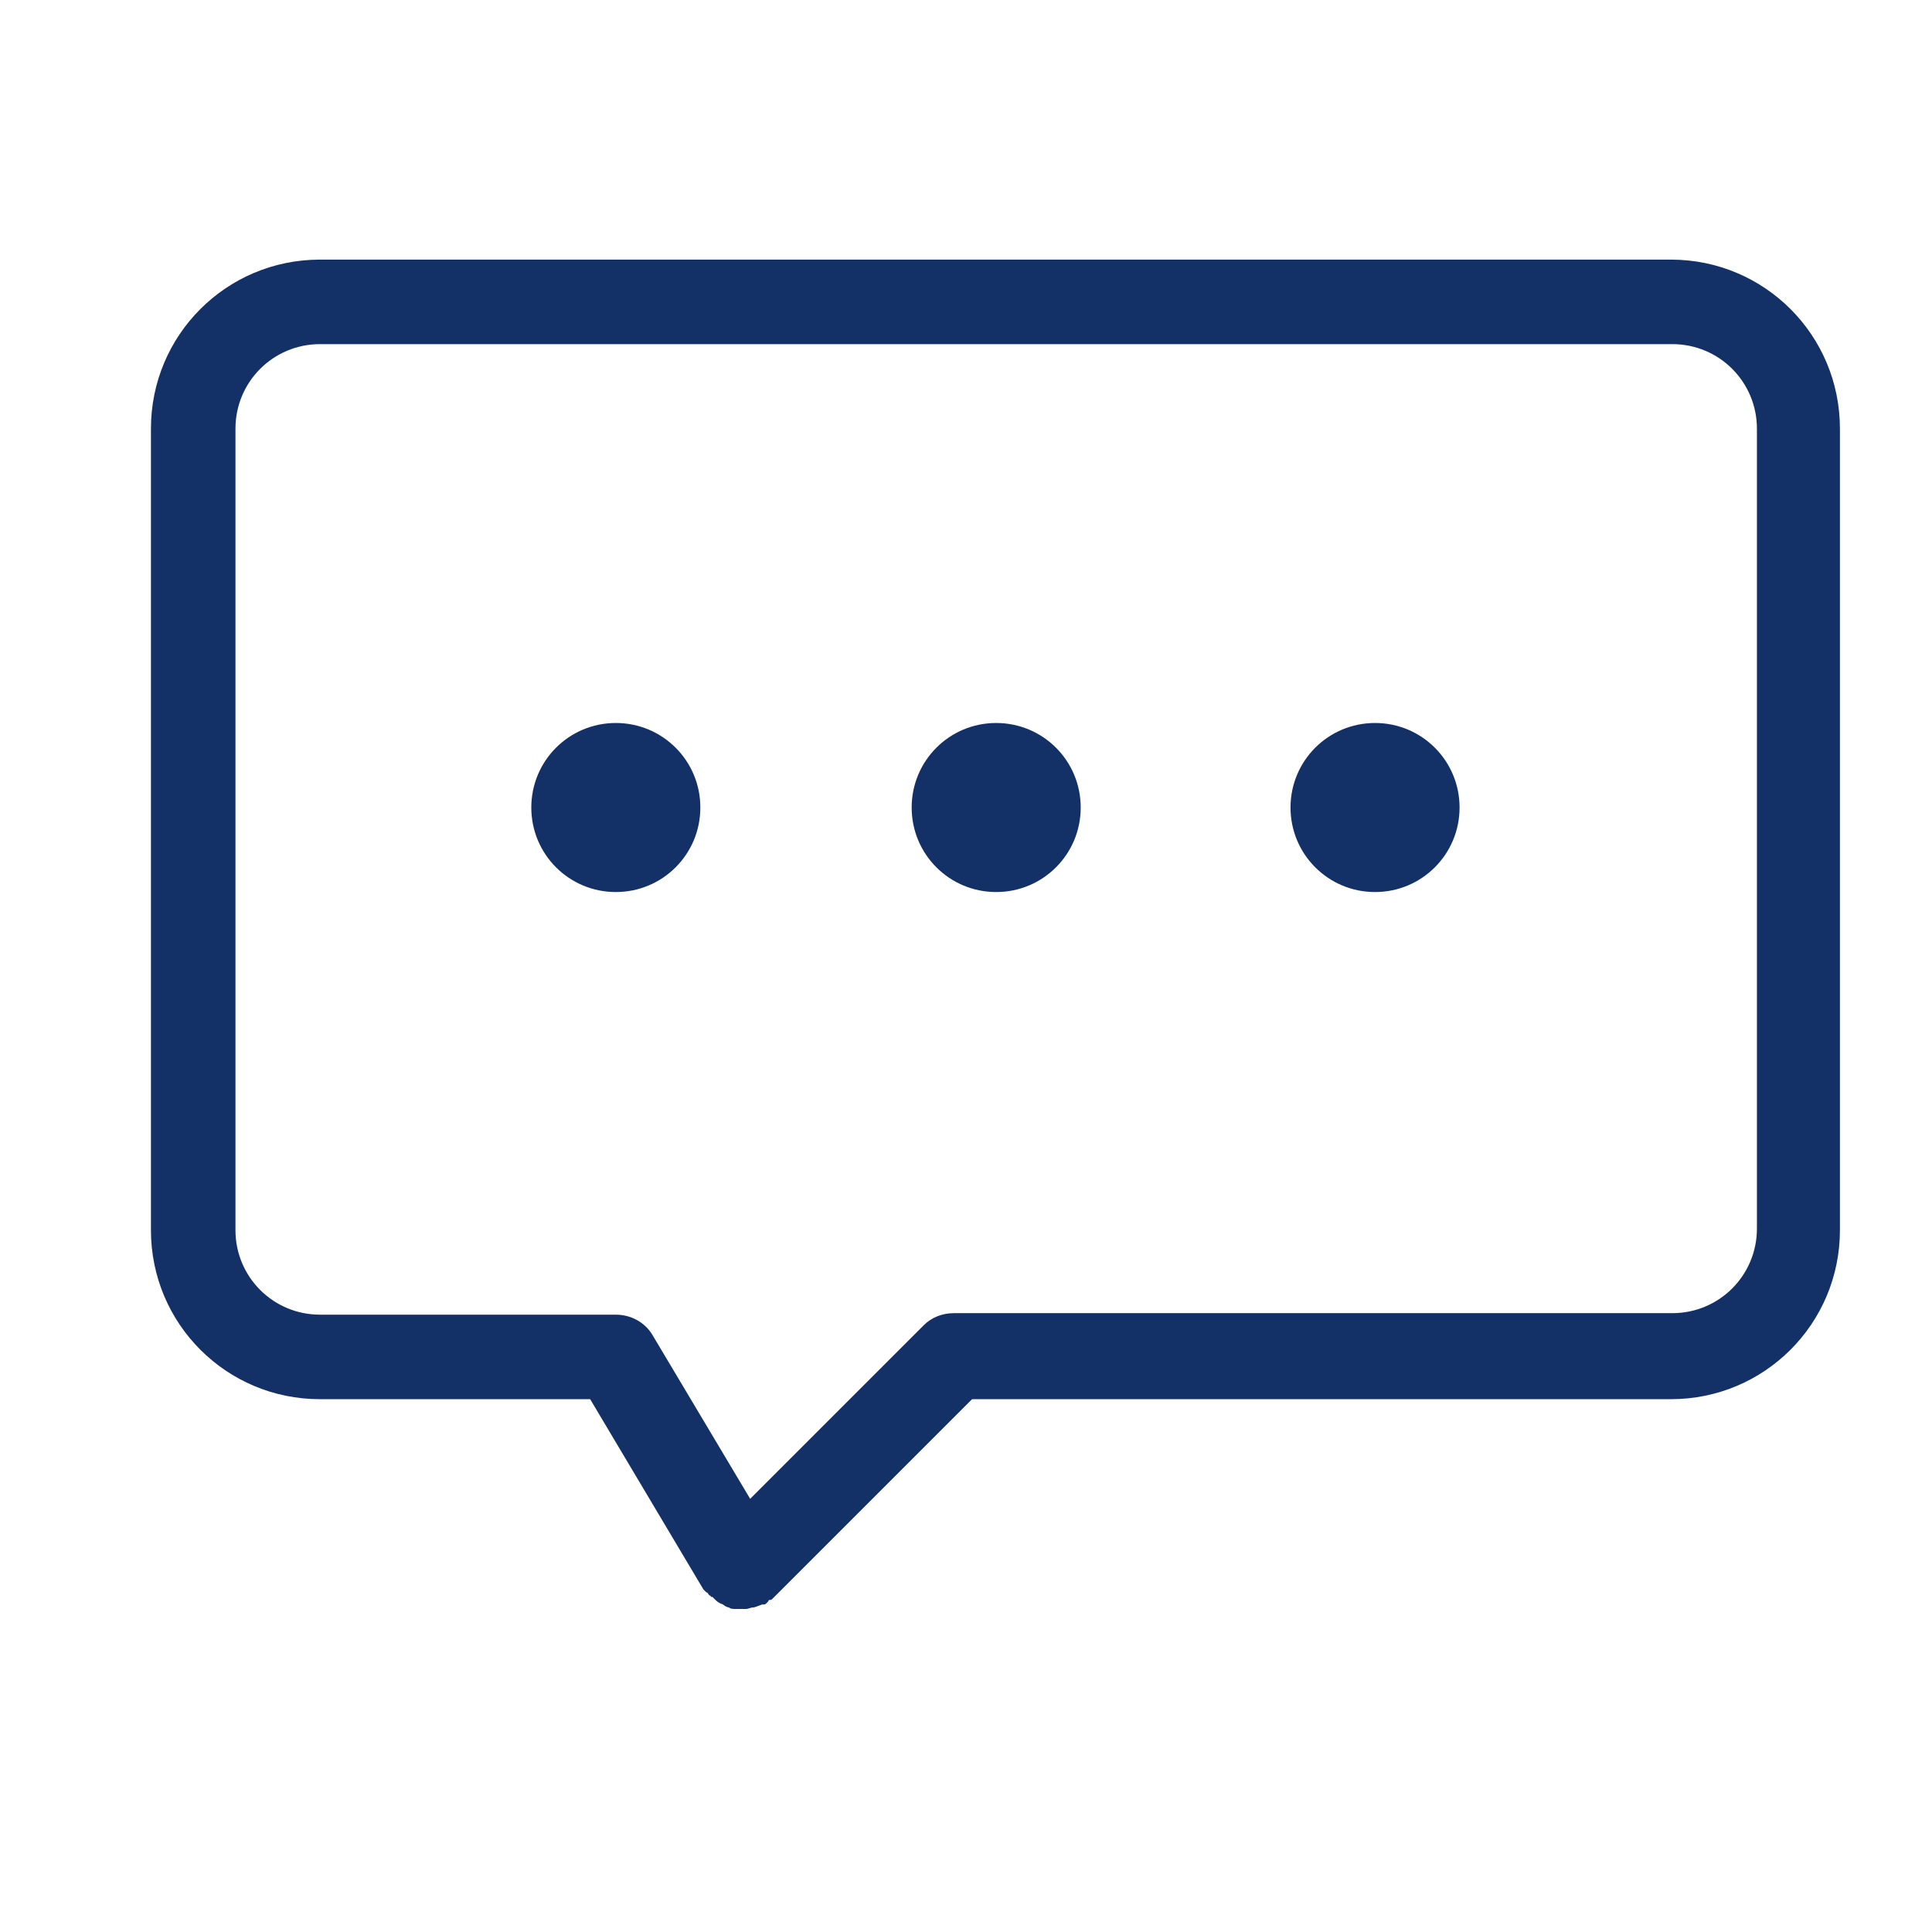
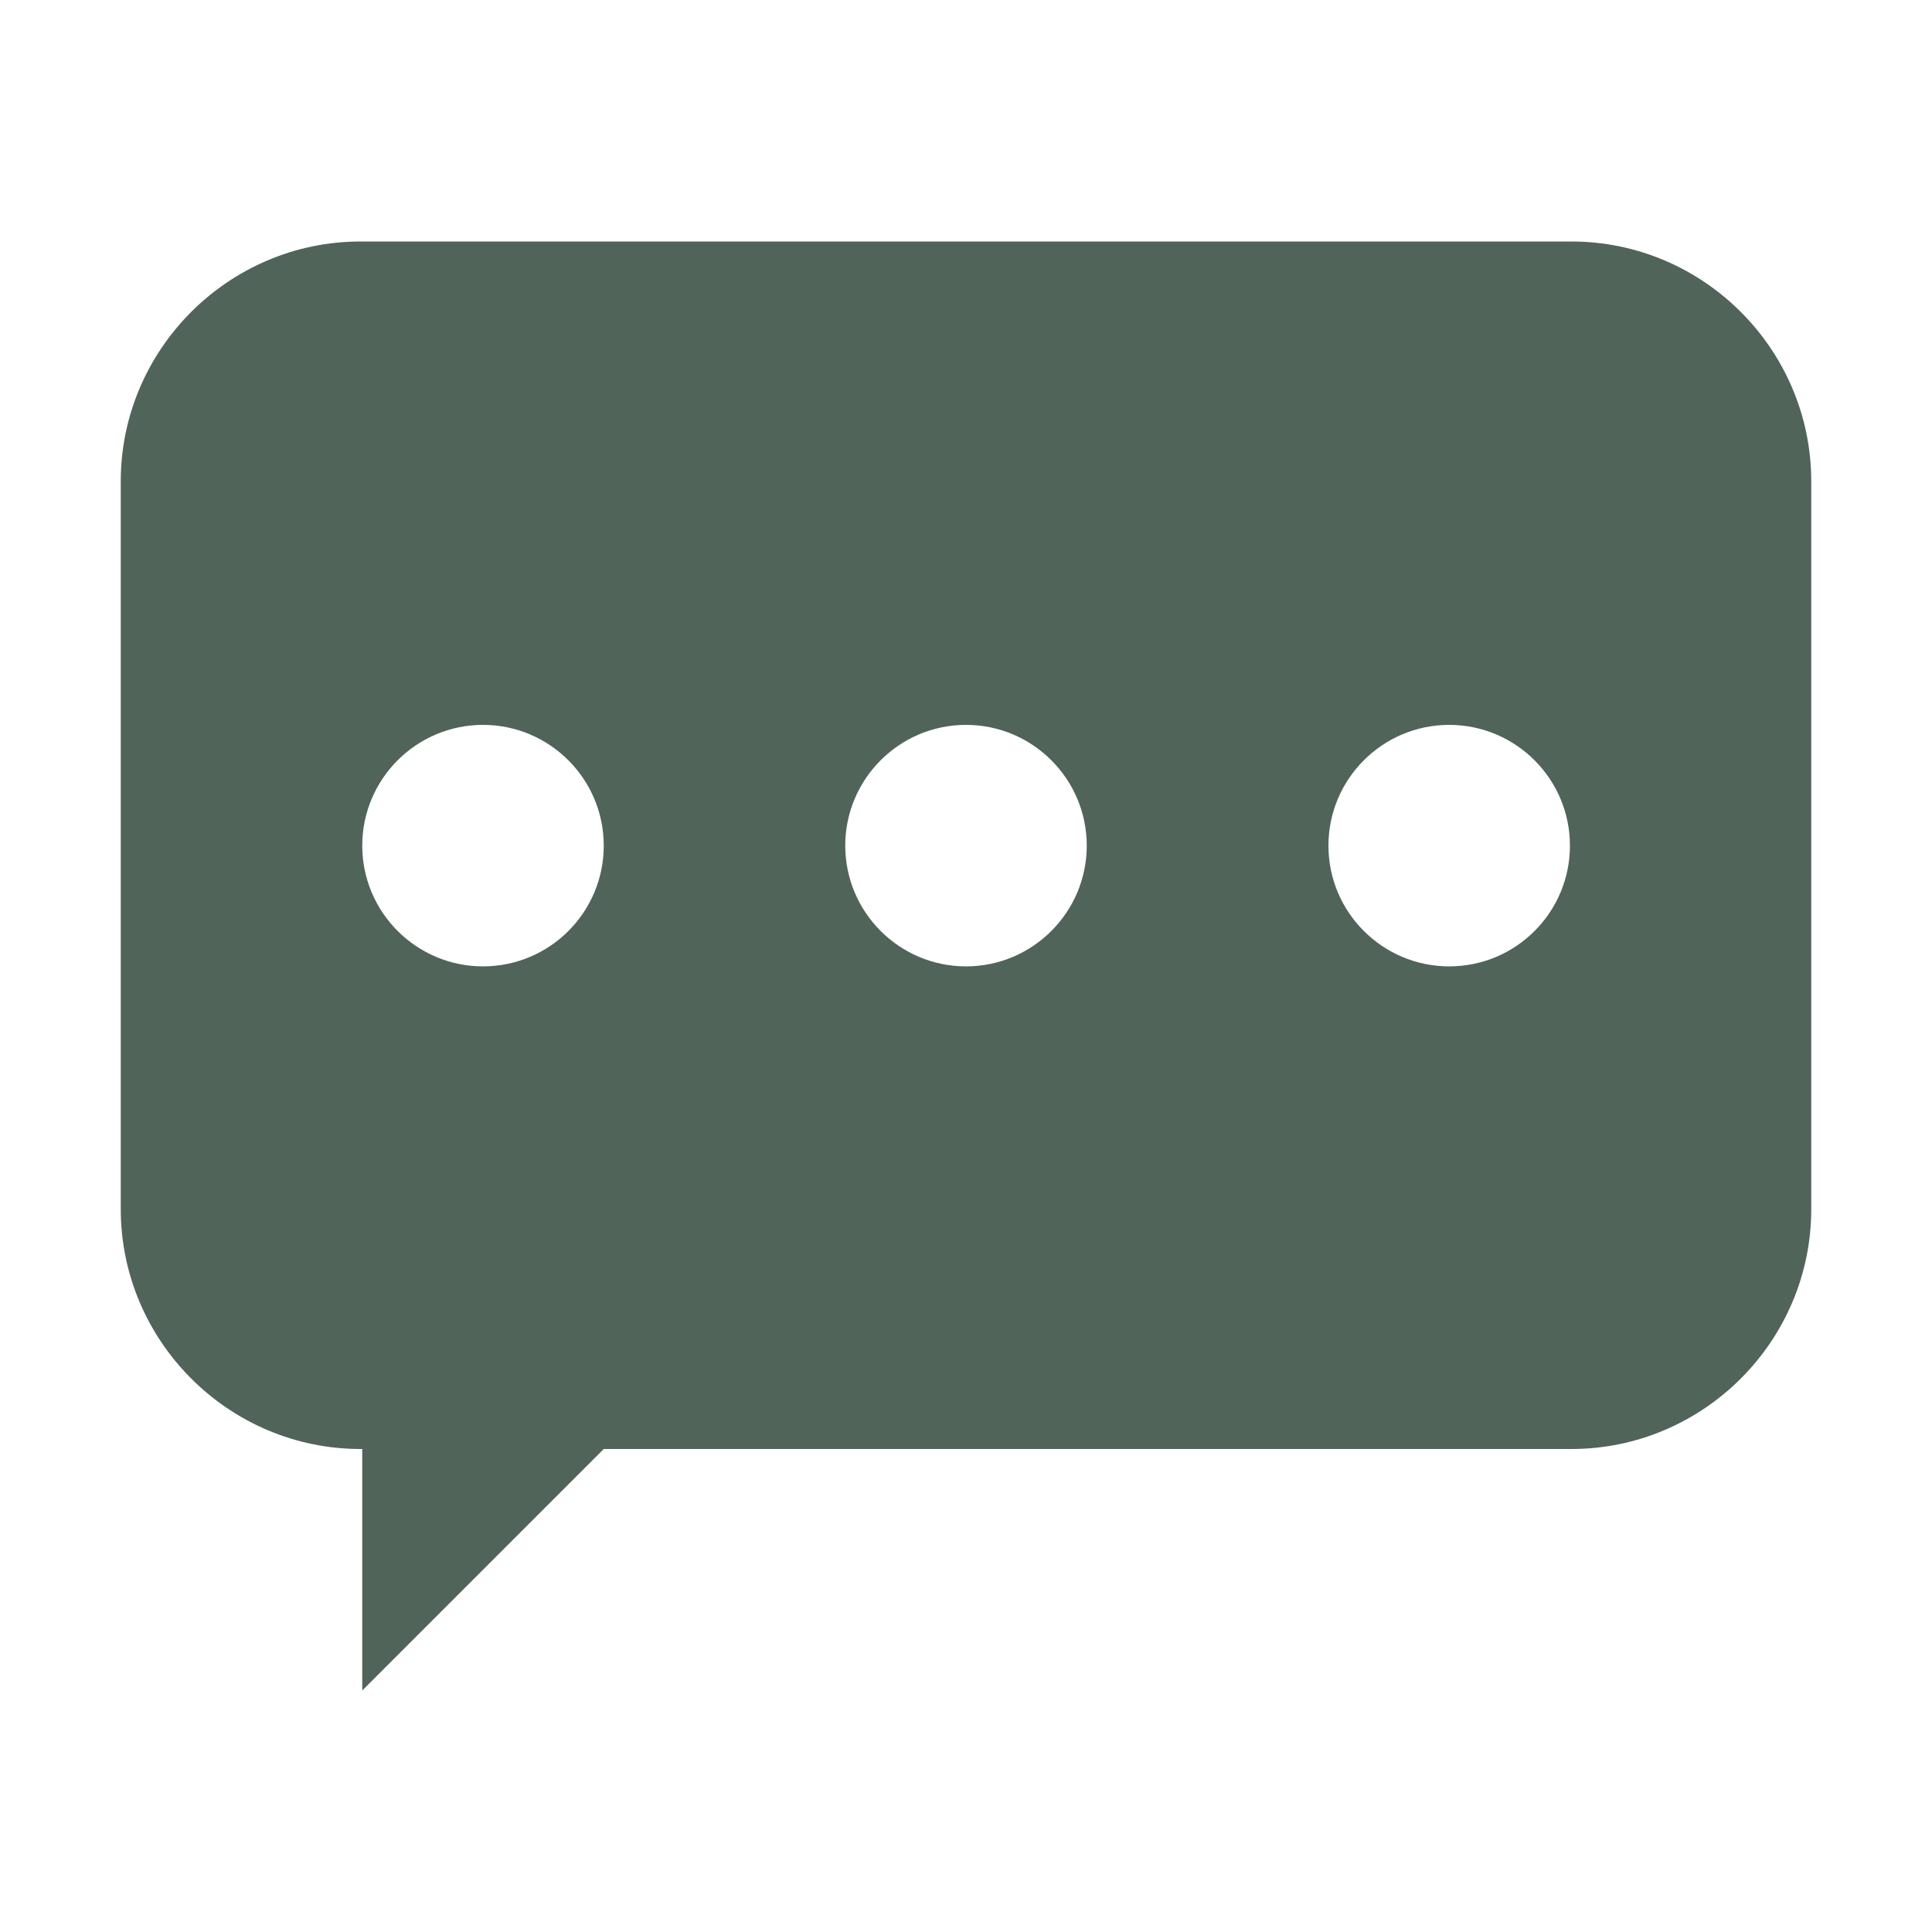
- <svg xmlns="http://www.w3.org/2000/svg" t="1721291449767" class="icon" viewBox="0 0 1024 1024" version="1.1" p-id="24284" width="200" height="200">
-   <path d="M394.4 852.8h-4c-1.6 0-3.2 0-4-0.8-0.8 0-2.4-0.8-3.2-1.6-2.4-0.8-3.2-1.6-4.8-3.2l-0.8-0.8h-0.8s0-0.8-0.8-0.8c-0.8-0.8-0.8-1.6-1.6-1.6l-1.6-1.6-60-100.8H169.6c-49.6 0-89.6-40-89.6-89.6V227.2c0-49.6 40-89.6 89.6-89.6h716c49.6 0 89.6 40 89.6 89.6v424.8c0 49.6-40 89.6-89.6 89.6H515.2l-105.6 105.6c-0.8 0.8-0.8 0.8-1.6 0.8s-0.8 0.8-0.8 0.8c-1.6 1.6-1.6 1.6-2.4 1.6h-0.8c-2.4 0.8-4 1.6-4.8 1.6-1.6 0-2.4 0.8-4 0.8h-0.8z m-68-156c8 0 15.2 4 19.2 10.4l52 87.2 92-92c4-4 9.6-6.4 16-6.4h380.8c24.8 0 44.8-20 44.8-44.8v-424c0-24.8-20-44.8-44.8-44.8H169.6c-24.8 0-44.8 20-44.8 44.8v424.8c0 24.8 20 44.8 44.8 44.8H326.4z m402.4-224c-24.8 0-44.8-20-44.8-44.8s20-44.8 44.8-44.8 44.8 20 44.8 44.8-20 44.8-44.8 44.8z m-200.8 0c-24.8 0-44.8-20-44.8-44.8s20-44.8 44.8-44.8 44.8 20 44.8 44.8-20 44.8-44.8 44.8z m-201.6 0c-24.8 0-44.8-20-44.8-44.8s20-44.8 44.8-44.8 44.8 20 44.8 44.8-20 44.8-44.8 44.8z" fill="#143167" p-id="24285" />
+ <svg xmlns="http://www.w3.org/2000/svg" t="1722945172195" class="icon" viewBox="0 0 1024 1024" version="1.1" p-id="22163" width="200" height="200">
+   <path d="M832.9 128H191.1C121.2 128 64 185.2 64 255.1v385.7c0 70 57.2 127.2 127.1 127.2h0.9v128l128-128h512.9c69.9 0 127.1-57.2 127.1-127.1V255.1c0-69.9-57.2-127.1-127.1-127.1zM256 512.2c-35.3 0-64-28.7-64-64s28.7-64 64-64 64 28.7 64 64-28.6 64-64 64z m256 0c-35.3 0-64-28.7-64-64s28.7-64 64-64 64 28.7 64 64-28.7 64-64 64z m256.1 0c-35.3 0-64-28.7-64-64s28.7-64 64-64 64 28.7 64 64-28.6 64-64 64z" fill="#50645a" p-id="22164" />
</svg>
